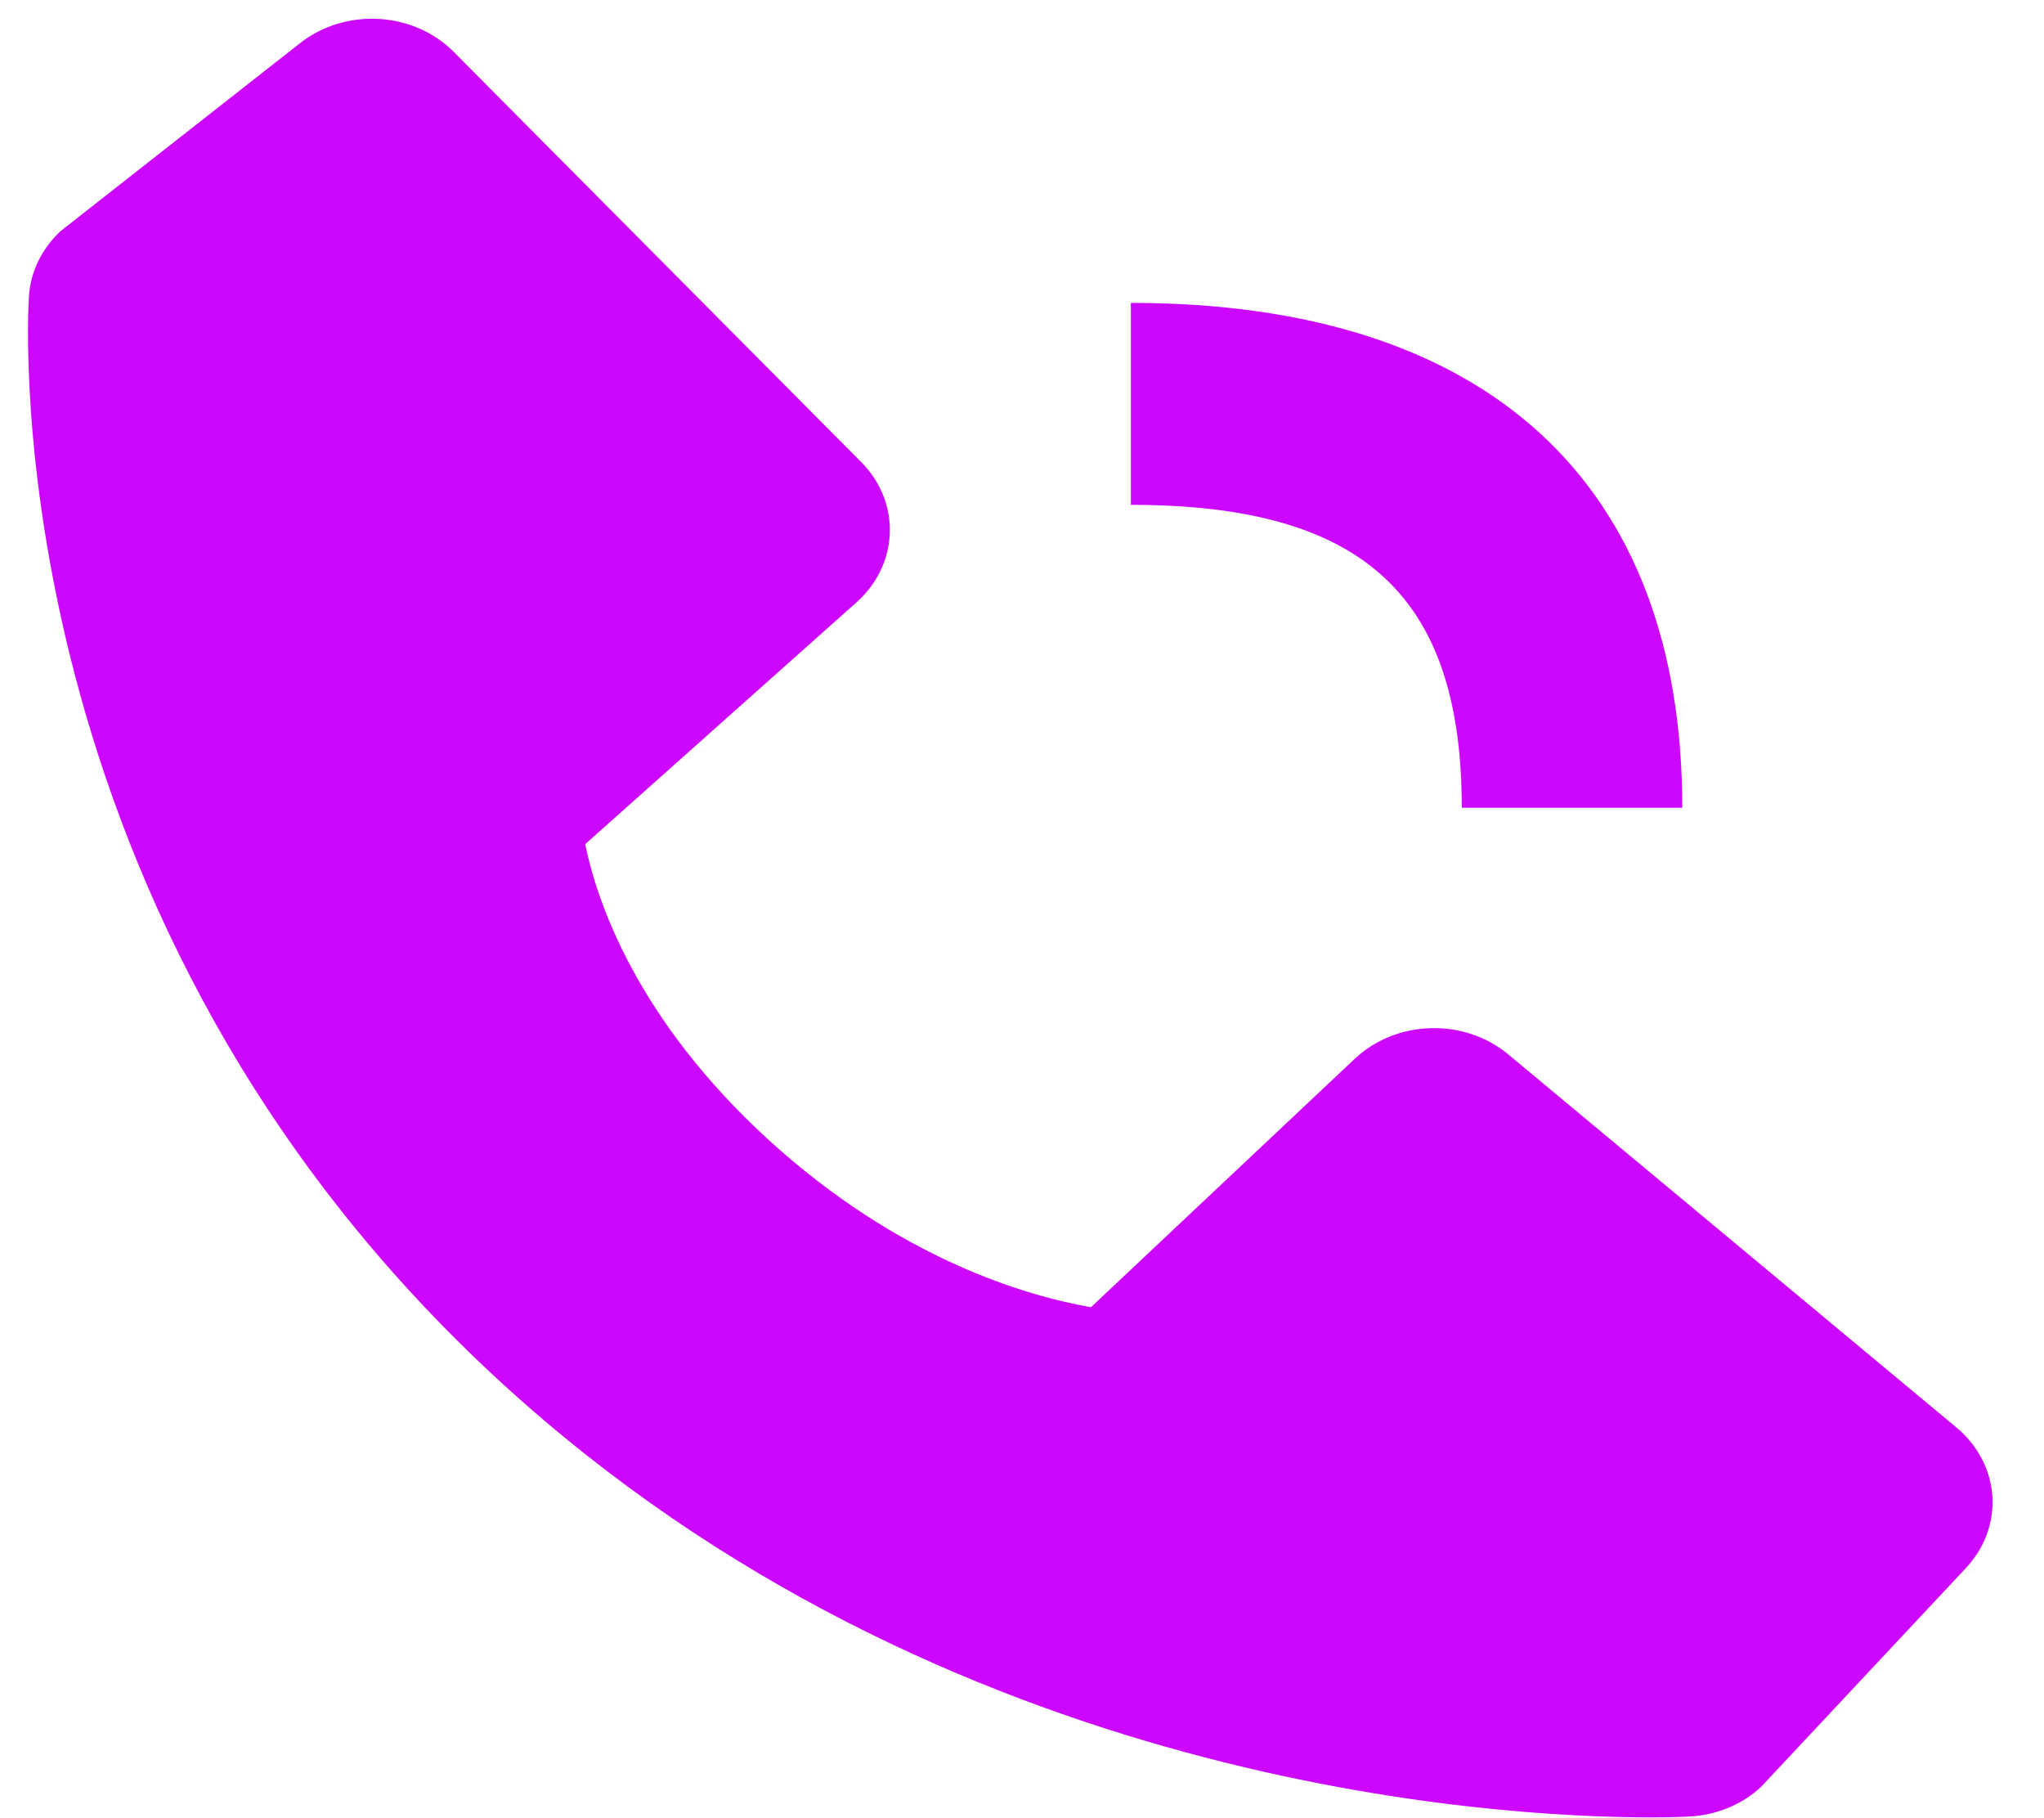
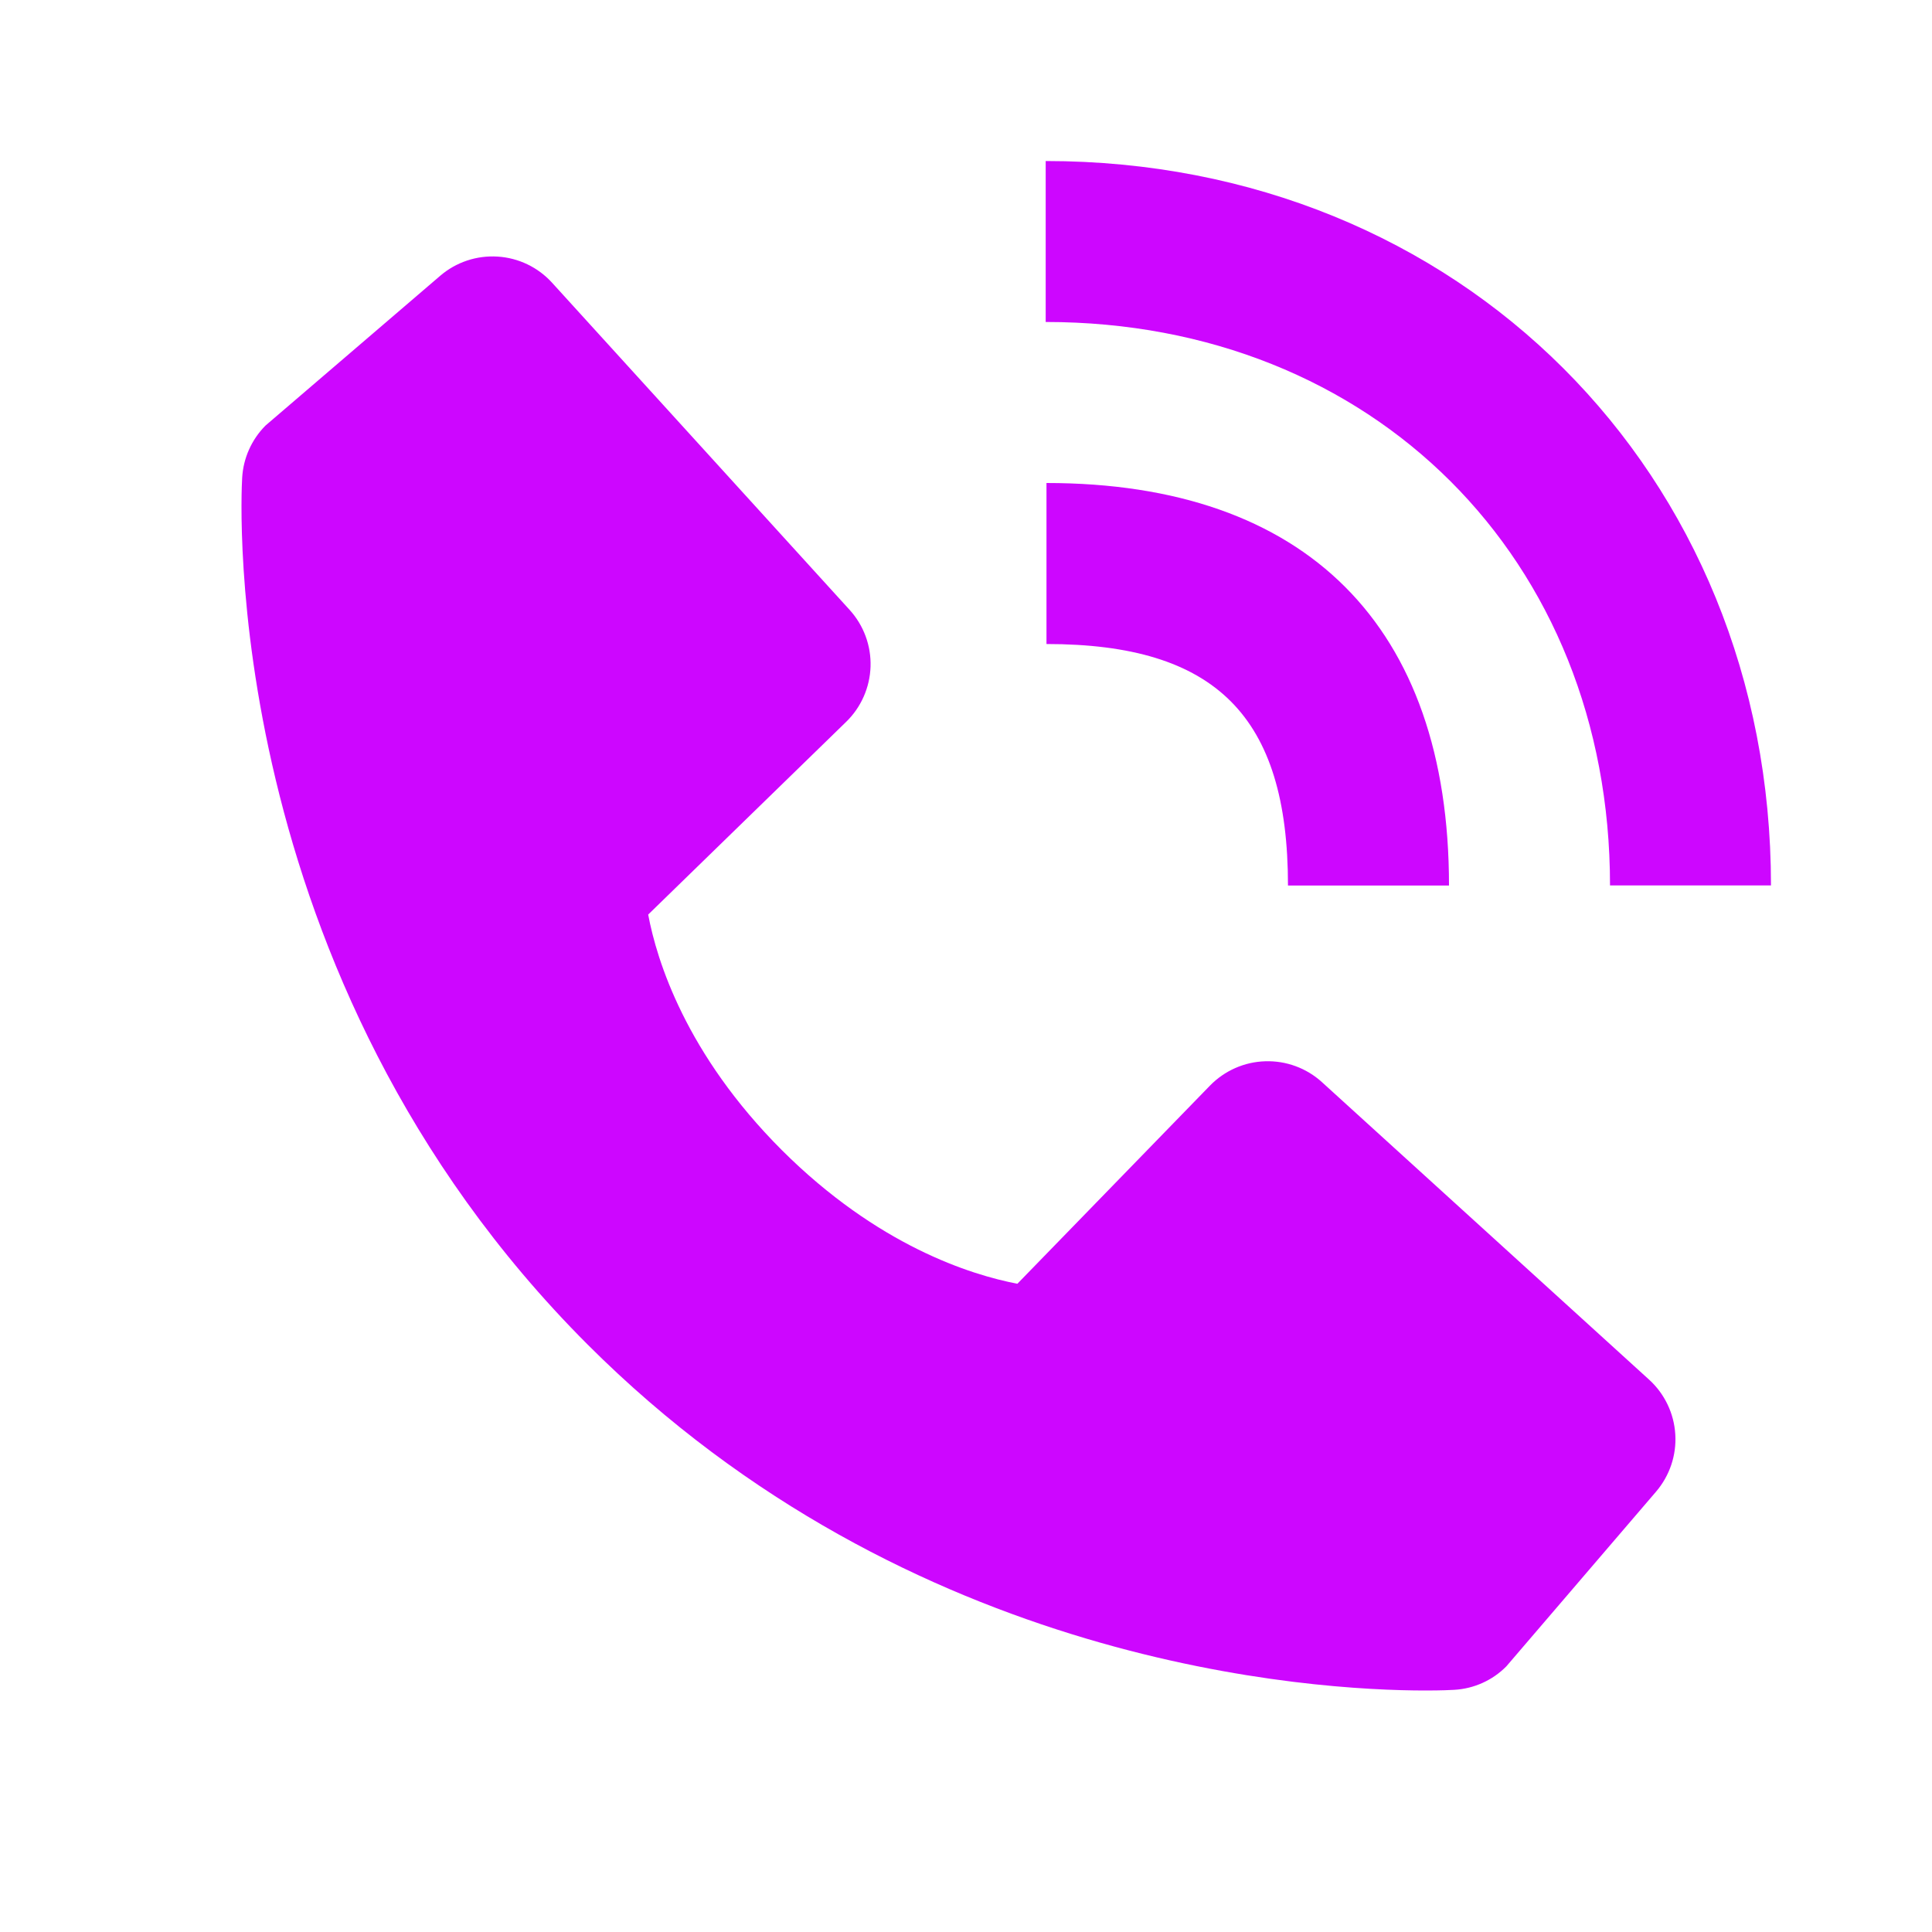
- <svg xmlns="http://www.w3.org/2000/svg" width="27" height="24" viewBox="0 0 27 24" fill="none">
-   <path d="M14.938 6.667C18.002 6.667 19.309 7.863 19.309 10.667H22.222C22.222 6.367 19.636 4 14.938 4V6.667ZM19.923 13.924C19.643 13.691 19.276 13.567 18.898 13.578C18.519 13.588 18.161 13.733 17.897 13.981L14.411 17.263C13.572 17.116 11.885 16.635 10.148 15.049C8.412 13.459 7.886 11.911 7.73 11.148L11.312 7.956C11.584 7.715 11.742 7.386 11.754 7.04C11.766 6.694 11.63 6.357 11.375 6.101L5.992 0.684C5.737 0.427 5.383 0.271 5.005 0.25C4.626 0.228 4.254 0.342 3.966 0.568L0.804 3.049C0.553 3.281 0.402 3.589 0.382 3.915C0.36 4.248 -0.056 12.144 6.633 18.269C12.469 23.609 19.779 24 21.792 24C22.087 24 22.267 23.992 22.315 23.989C22.672 23.971 23.008 23.833 23.259 23.601L25.969 20.707C26.216 20.443 26.341 20.102 26.318 19.756C26.294 19.41 26.124 19.085 25.844 18.852L19.923 13.924Z" fill="#CD06FF" />
+ <svg xmlns="http://www.w3.org/2000/svg" width="32" height="32" viewBox="0 0 32 32" fill="none">
+   <path d="M26.667 14.665H29.333C29.333 7.825 24.169 2.667 17.32 2.667V5.333C22.736 5.333 26.667 9.257 26.667 14.665Z" fill="#CD06FF" />
+   <path d="M17.333 10.667C20.137 10.667 21.333 11.863 21.333 14.667H24C24 10.367 21.633 8 17.333 8V10.667ZM21.896 17.924C21.64 17.691 21.303 17.567 20.957 17.578C20.611 17.588 20.283 17.733 20.041 17.981L16.851 21.263C16.083 21.116 14.539 20.635 12.949 19.049C11.36 17.459 10.879 15.911 10.736 15.148L14.015 11.956C14.263 11.715 14.408 11.386 14.419 11.04C14.43 10.694 14.305 10.357 14.072 10.101L9.145 4.684C8.912 4.427 8.588 4.271 8.242 4.25C7.895 4.228 7.554 4.342 7.291 4.568L4.397 7.049C4.167 7.281 4.029 7.589 4.011 7.915C3.991 8.248 3.609 16.144 9.732 22.269C15.073 27.609 21.764 28 23.607 28C23.876 28 24.041 27.992 24.085 27.989C24.411 27.971 24.719 27.833 24.949 27.601L27.429 24.707C27.655 24.443 27.77 24.102 27.748 23.756C27.727 23.41 27.571 23.085 27.315 22.852L21.896 17.924Z" fill="#CD06FF" />
</svg>
